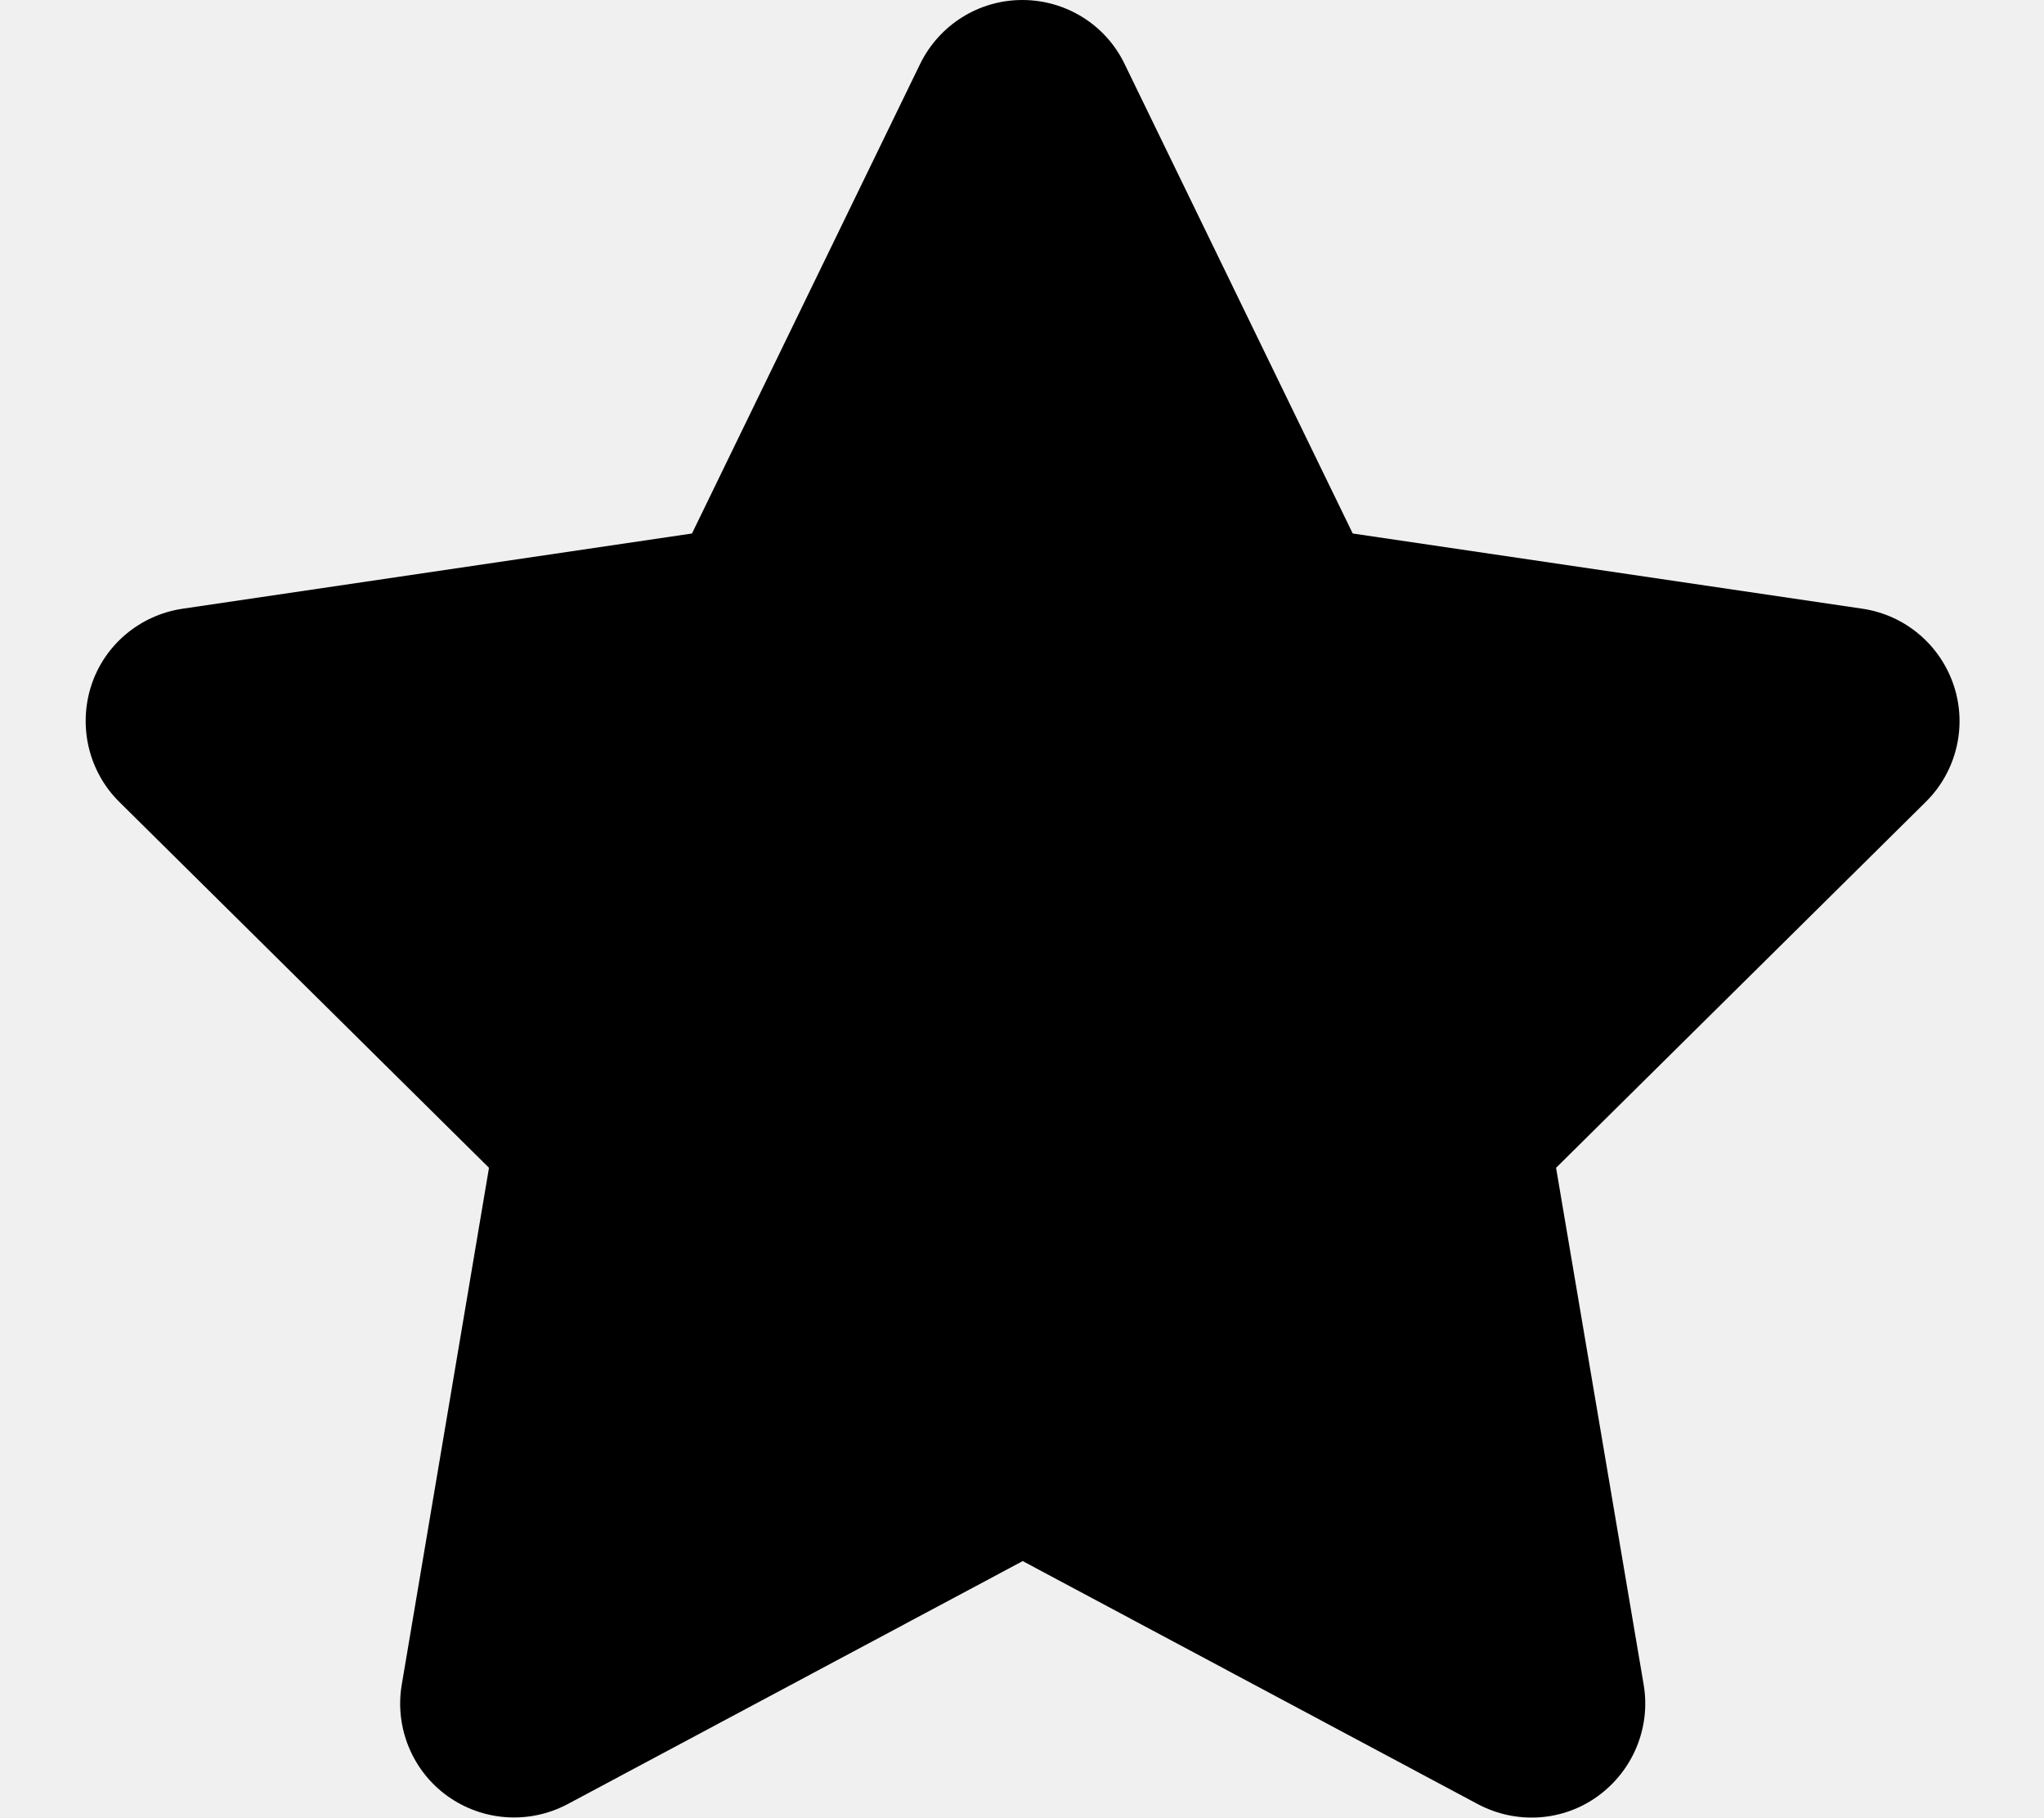
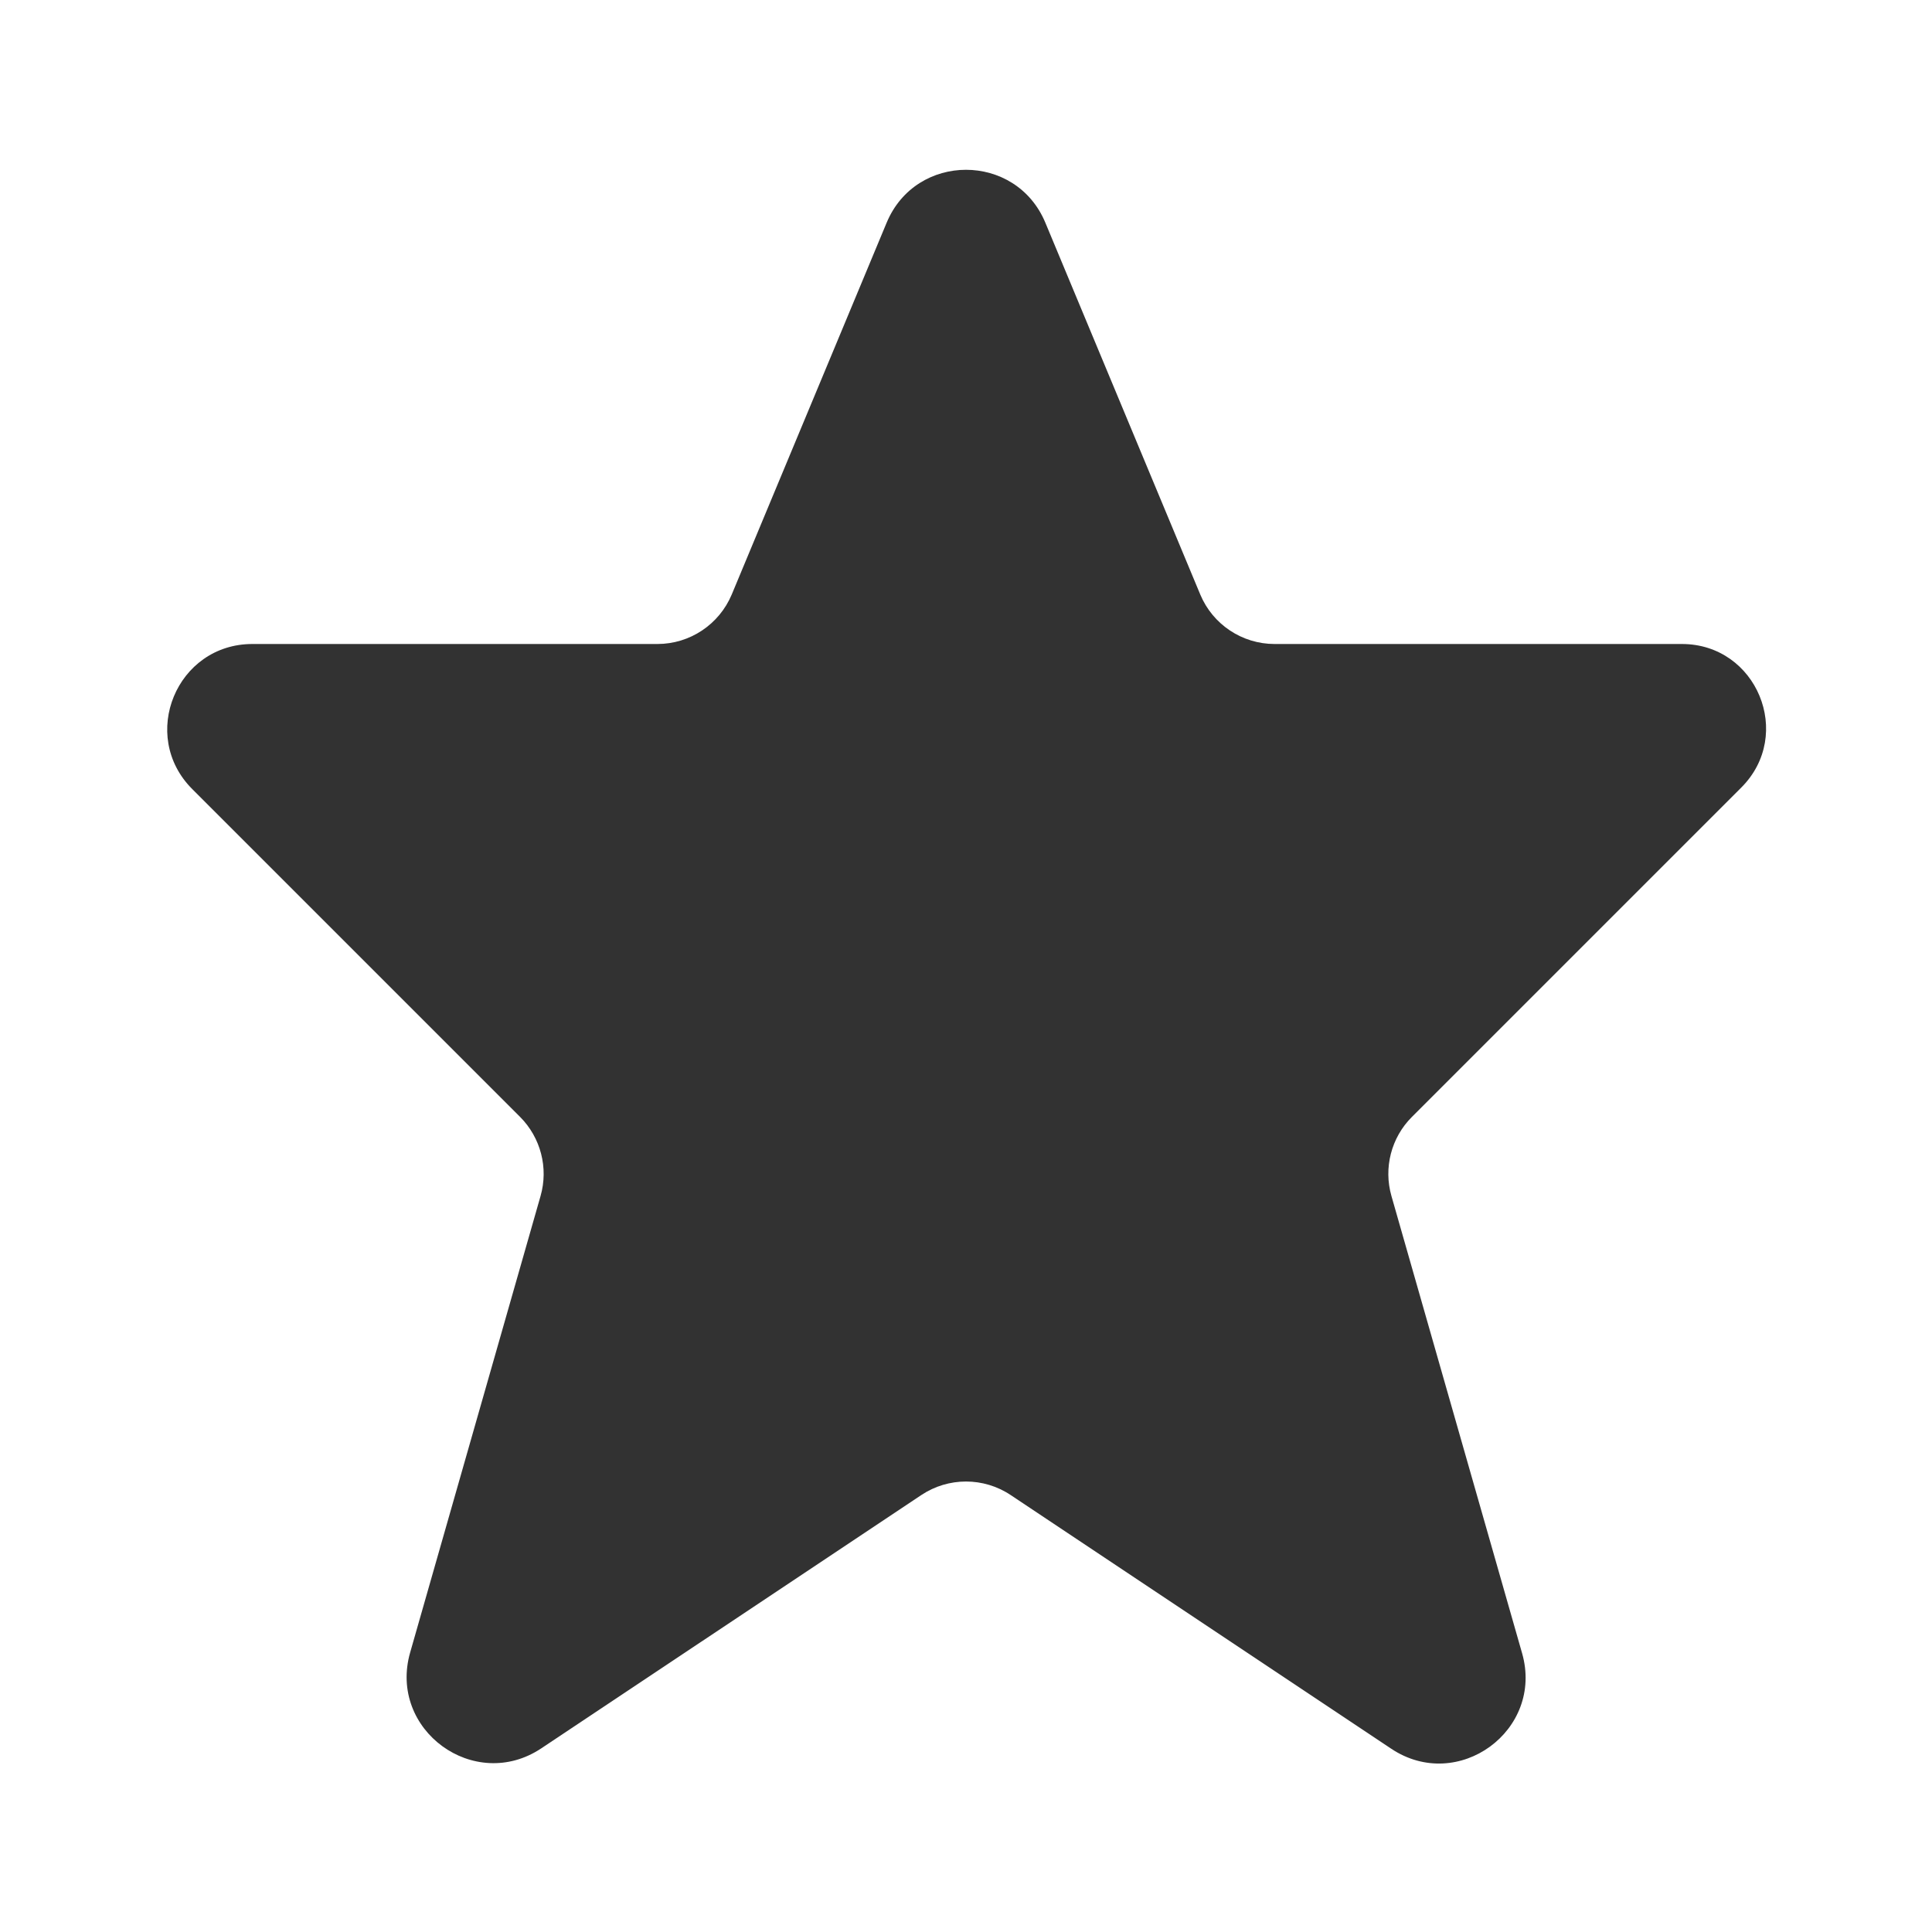
- <svg xmlns="http://www.w3.org/2000/svg" viewBox="0 0 576 512">
-   <path d="M316.9 18C311.6 7 300.4 0 288.1 0s-23.4 7-28.8 18L195 150.3 51.4 171.5c-12 1.8-22 10.2-25.7 21.7s-.7 24.2 7.9 32.7L137.8 329 113.2 474.7c-2 12 3 24.2 12.9 31.3s23 8 33.8 2.3l128.3-68.5 128.3 68.5c10.8 5.7 23.9 4.9 33.8-2.3s14.9-19.3 12.9-31.3L438.5 329 542.7 225.9c8.6-8.5 11.7-21.2 7.9-32.7s-13.7-19.9-25.7-21.7L381.2 150.3 316.9 18z" />
+ <svg xmlns="http://www.w3.org/2000/svg" width="800px" height="800px" viewBox="0 0 24 24" fill="none">
+   <rect width="24" height="24" transform="matrix(4.37114e-08 -1 -1 -4.37114e-08 24 24)" fill="white" />
+   <path fill-rule="evenodd" clip-rule="evenodd" d="M11.014 2.767C11.379 1.89 12.621 1.89 12.986 2.767L14.91 7.385C15.065 7.757 15.43 8 15.833 8H20.893C21.823 8 22.289 9.125 21.631 9.783L17.539 13.875C17.282 14.132 17.185 14.508 17.285 14.857L18.908 20.537C19.182 21.496 18.112 22.277 17.282 21.723L12.555 18.572C12.219 18.348 11.781 18.348 11.445 18.572L6.725 21.718C5.893 22.273 4.82 21.49 5.095 20.528L6.715 14.857C6.815 14.508 6.717 14.132 6.461 13.875L2.389 9.803C1.723 9.138 2.194 8 3.135 8H8.167C8.57 8 8.934 7.757 9.09 7.385L11.014 2.767Z" fill="#323232" />
</svg>
